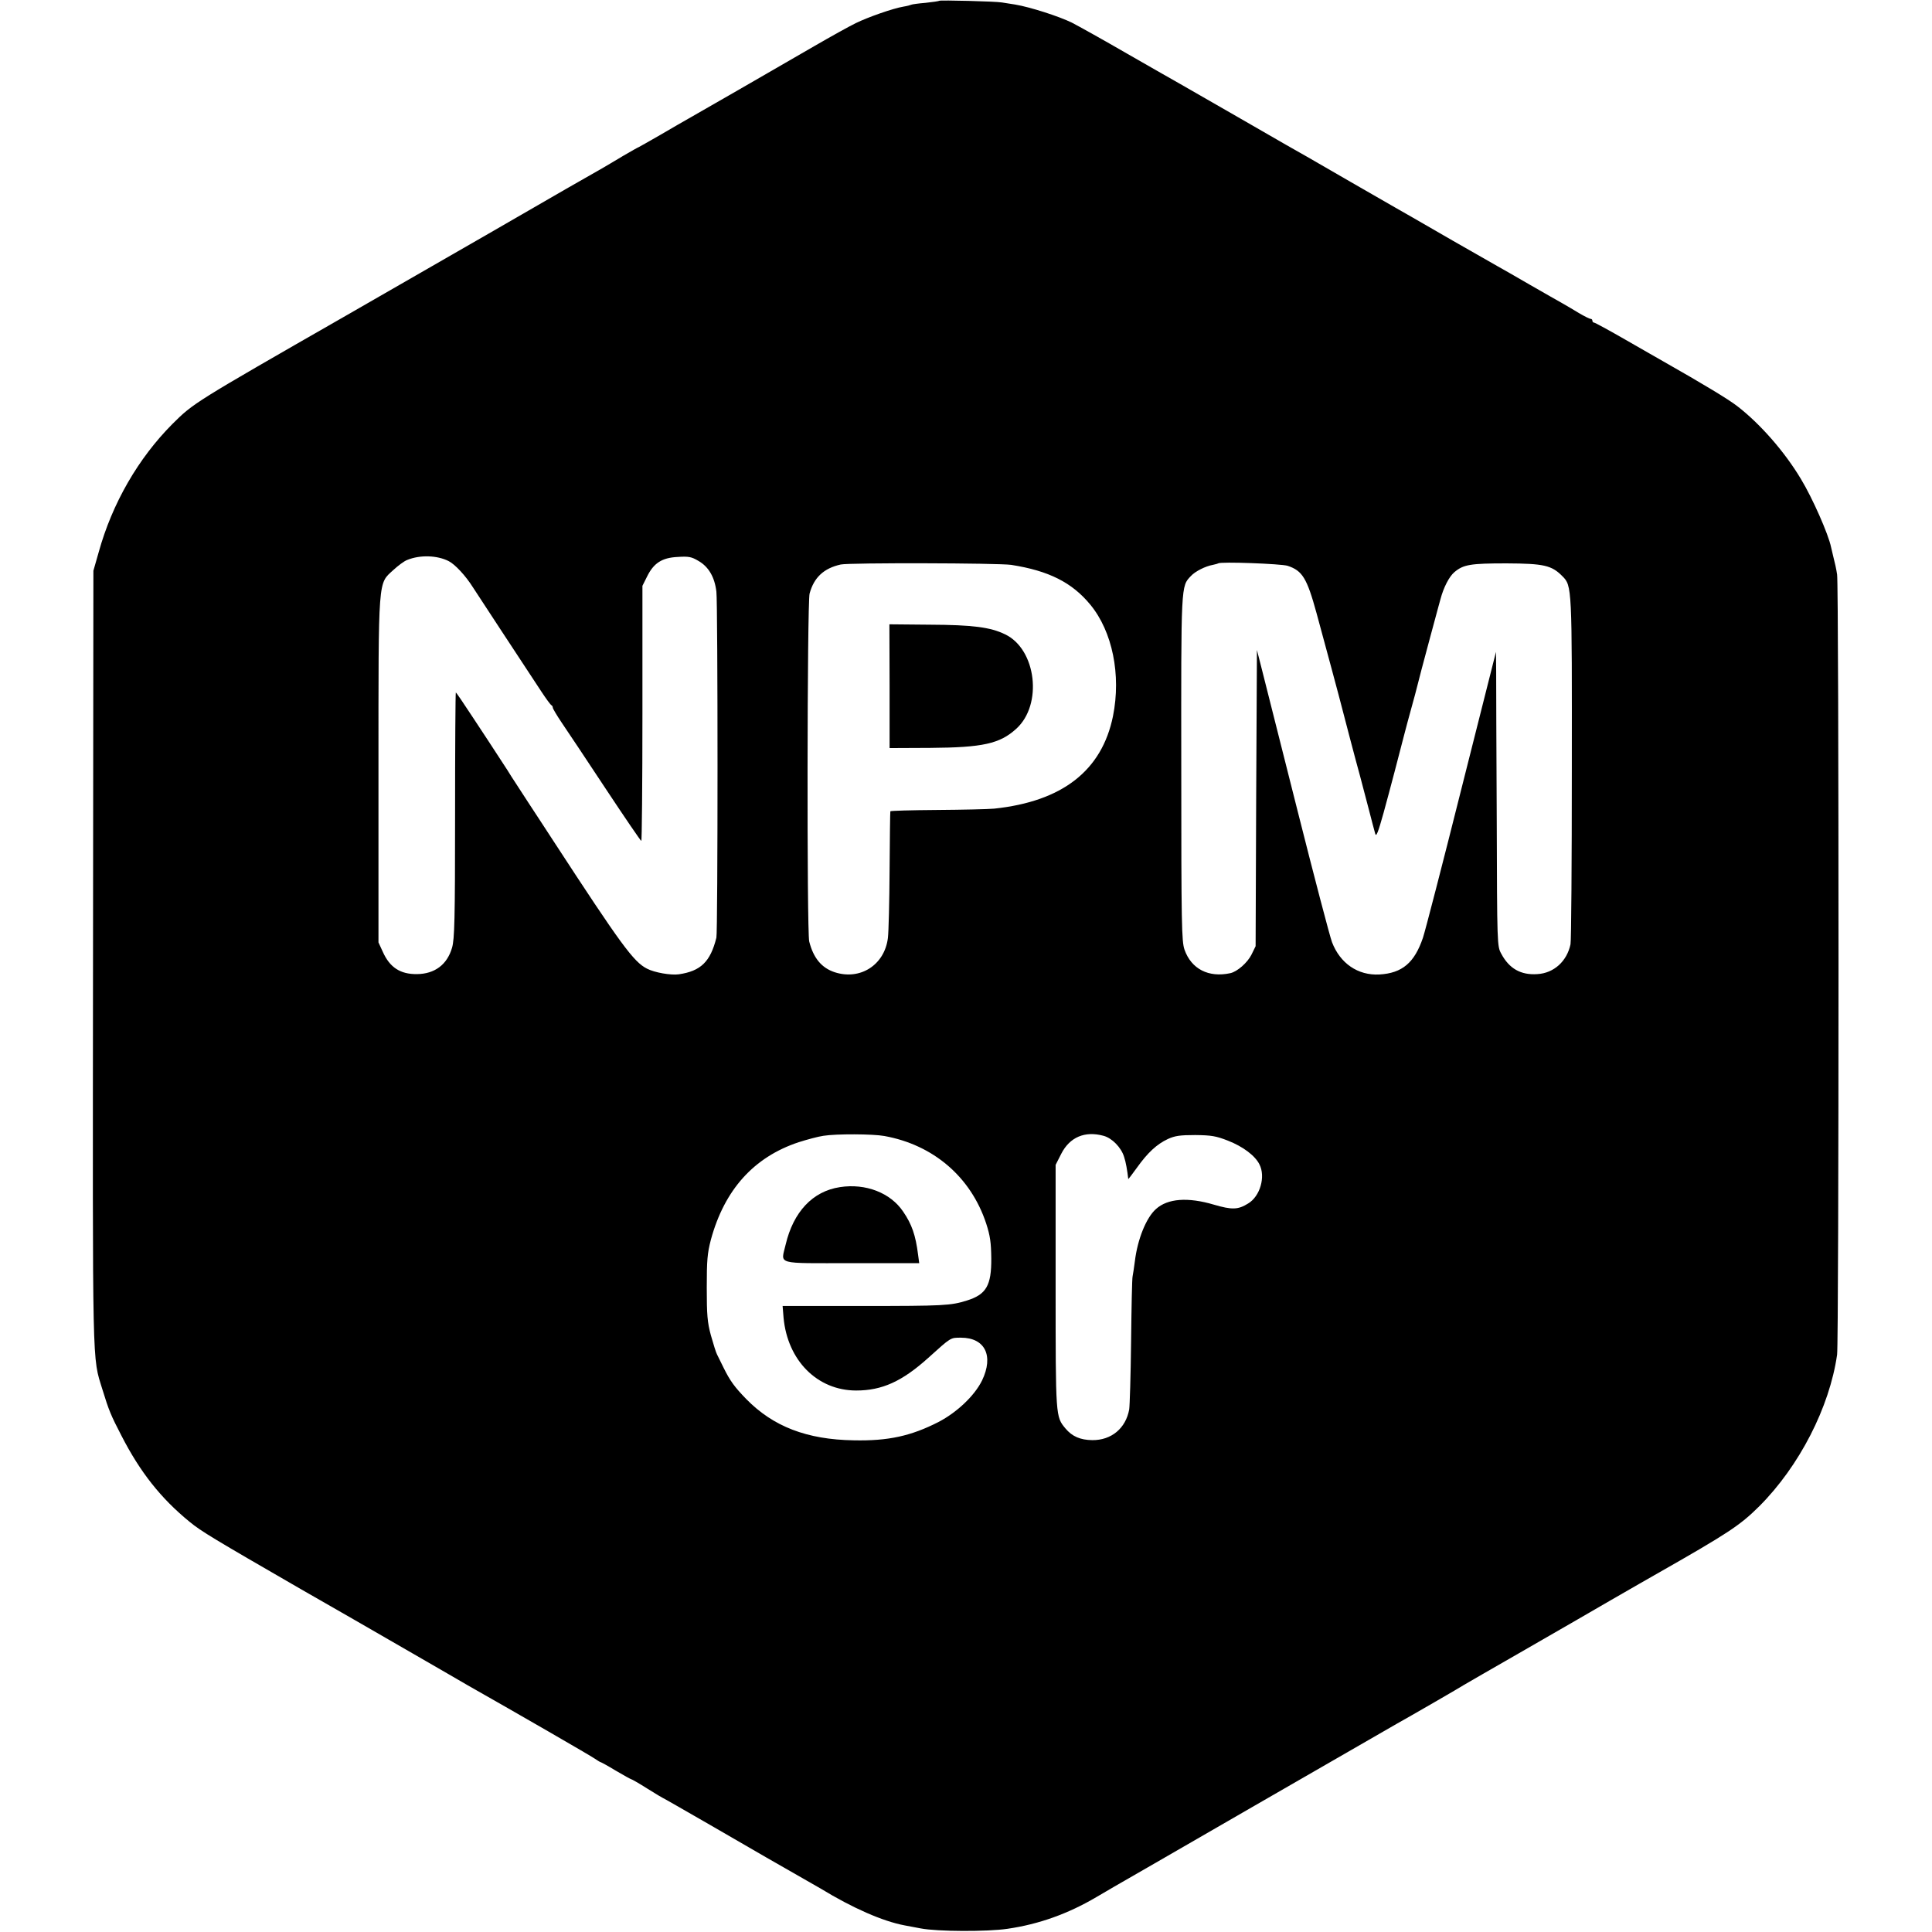
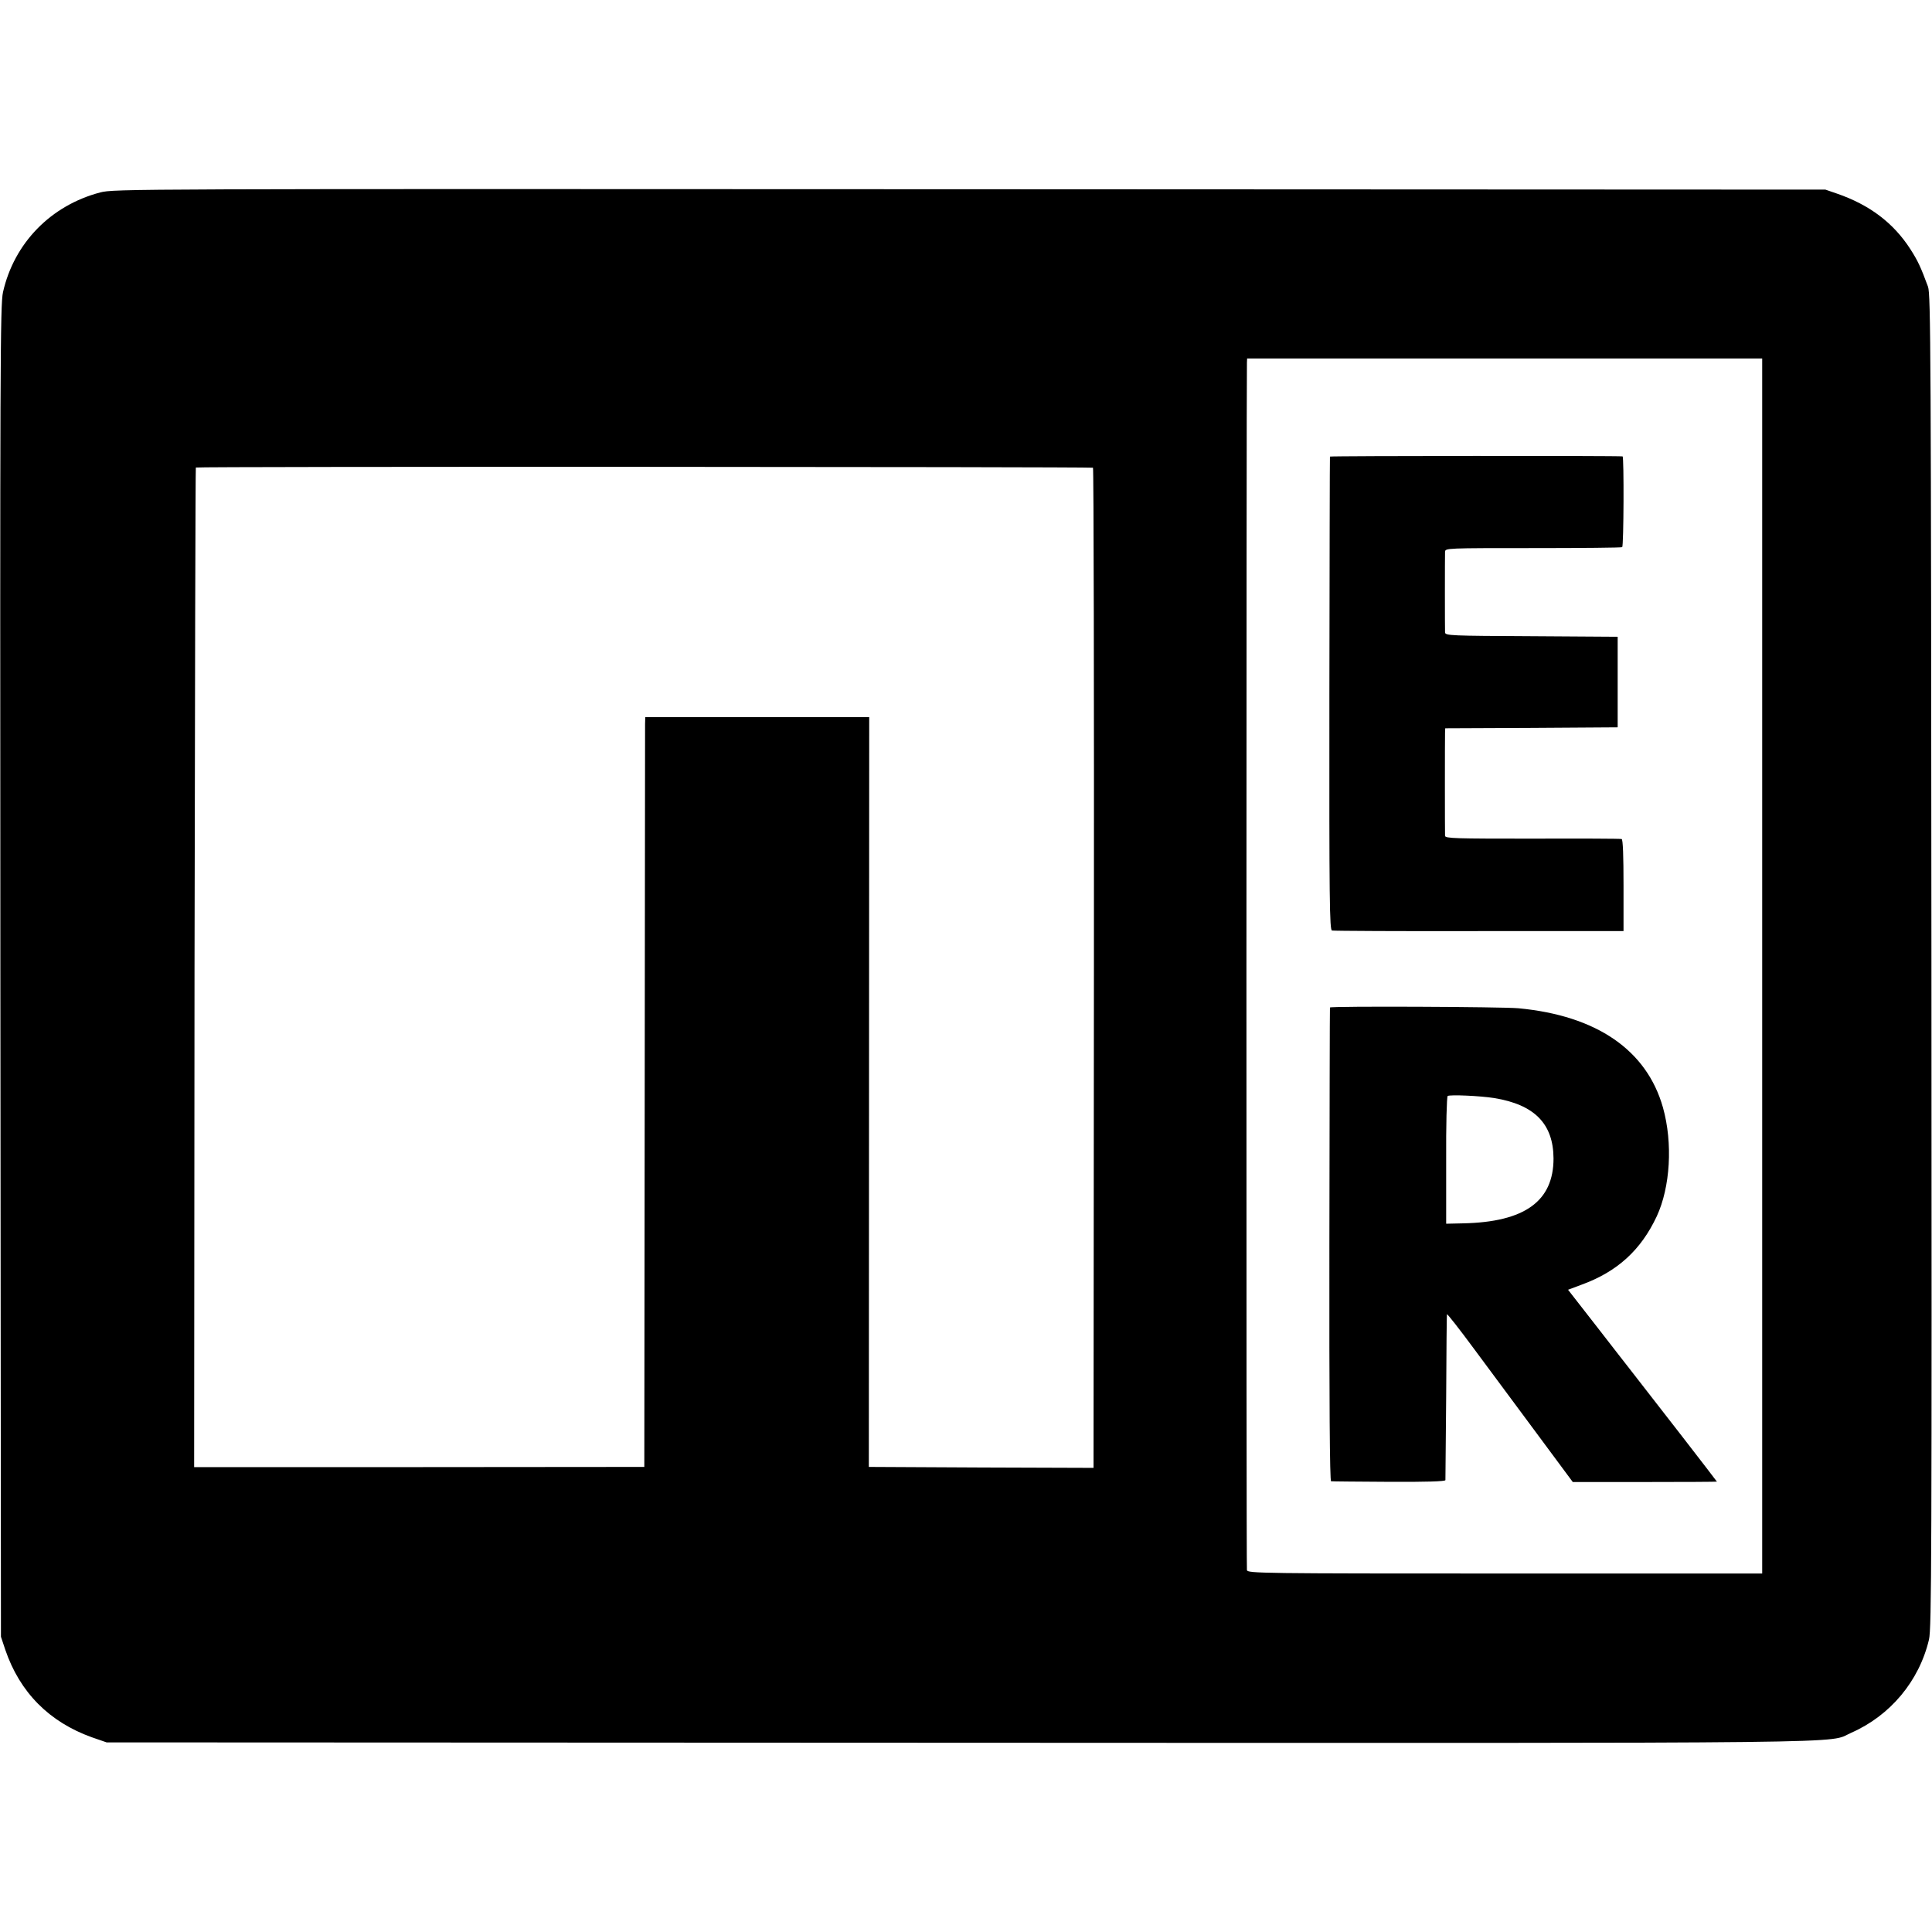
<svg xmlns="http://www.w3.org/2000/svg" version="1.0" width="1024pt" height="1024pt" viewBox="0 0 1024 1024" preserveAspectRatio="xMidYMid meet">
  <g transform="translate(0,1024) scale(0.1,-0.1)" fill="#000000" stroke="none">
-     <path d="M4979 10236 c-2 -2 -35 -7 -73 -11 -38 -3 -73 -8 -76 -10 -4 -2 -22 -7 -41 -10 -55 -9 -189 -56 -254 -88 -33 -16 -132 -71 -220 -122 -233 -135 -613 -354 -663 -382 -23 -13 -93 -53 -154 -89 -61 -35 -112 -64 -113 -64 -2 0 -39 -21 -82 -46 -43 -26 -94 -56 -113 -67 -19 -10 -289 -165 -598 -344 -310 -178 -652 -375 -760 -437 -808 -463 -806 -462 -918 -573 -181 -182 -319 -420 -391 -680 l-28 -98 -2 -2055 c-2 -2218 -5 -2106 50 -2285 34 -111 45 -137 101 -245 99 -193 209 -332 361 -456 62 -51 126 -89 590 -357 149 -85 401 -230 560 -322 160 -92 306 -177 325 -188 263 -149 651 -373 672 -388 15 -10 29 -19 32 -19 2 0 39 -20 80 -45 42 -25 79 -45 81 -45 3 0 42 -22 86 -50 44 -28 82 -50 83 -50 2 0 113 -64 247 -141 134 -78 269 -156 299 -173 81 -46 273 -156 290 -166 169 -103 328 -173 445 -195 17 -3 55 -10 85 -16 88 -17 353 -18 460 -2 166 24 322 80 471 168 35 21 78 45 94 55 17 9 350 202 742 428 392 226 732 422 755 435 72 40 342 196 358 207 8 5 51 30 95 55 44 25 98 56 120 69 22 12 114 66 205 118 91 52 253 146 360 208 107 62 211 121 230 132 392 223 451 262 554 364 213 213 373 525 413 804 10 72 10 4070 0 4135 -4 28 -13 68 -19 90 -5 22 -11 47 -13 55 -14 69 -99 261 -159 360 -87 146 -218 295 -339 388 -45 35 -177 115 -392 237 -22 12 -111 64 -199 114 -87 50 -162 91 -167 91 -5 0 -9 5 -9 10 0 6 -4 10 -10 10 -5 0 -33 14 -62 31 -29 18 -69 41 -88 52 -19 11 -96 54 -170 97 -74 43 -151 87 -171 98 -20 11 -128 73 -240 137 -214 123 -245 142 -306 176 -21 12 -126 72 -233 134 -107 62 -212 122 -232 134 -71 40 -103 58 -368 211 -146 84 -285 164 -310 178 -25 14 -148 84 -275 157 -126 73 -259 147 -294 165 -67 33 -222 83 -301 96 -25 4 -56 9 -70 11 -33 6 -326 13 -331 9z m-2601 -2970 c34 -17 91 -79 128 -138 25 -38 251 -384 363 -553 25 -38 49 -71 54 -73 4 -2 7 -8 7 -13 0 -5 22 -42 49 -82 27 -39 131 -196 231 -347 100 -151 185 -276 189 -277 3 -2 6 302 6 675 l0 677 24 48 c35 72 79 101 162 105 59 4 74 1 111 -21 54 -31 86 -86 95 -163 8 -58 8 -1805 0 -1834 -32 -128 -83 -177 -199 -194 -42 -6 -129 9 -169 30 -71 36 -138 128 -494 674 -27 41 -87 134 -134 205 -47 72 -88 135 -91 140 -3 6 -30 48 -61 95 -30 47 -95 145 -143 218 -47 72 -88 132 -90 132 -2 0 -4 -292 -4 -650 0 -557 -3 -658 -16 -703 -26 -90 -92 -139 -186 -140 -88 -1 -144 35 -181 118 l-23 50 0 910 c0 1038 -3 988 79 1064 25 23 57 47 73 53 68 28 159 25 220 -6z m2982 -20 c198 -31 322 -93 419 -211 117 -142 164 -372 120 -591 -59 -289 -269 -452 -630 -490 -31 -3 -167 -6 -303 -7 -135 -1 -247 -4 -247 -7 -1 -3 -3 -142 -4 -310 -1 -168 -5 -331 -9 -362 -18 -143 -147 -225 -282 -181 -70 23 -113 76 -135 163 -13 53 -11 1794 2 1844 23 85 75 134 165 154 45 10 837 8 904 -2z m1465 -5 c78 -26 102 -65 153 -251 33 -120 131 -484 137 -510 5 -20 69 -265 94 -355 10 -38 31 -117 46 -175 15 -58 30 -116 34 -129 5 -19 15 6 44 110 35 127 84 315 112 424 7 28 23 86 35 130 12 44 29 105 36 135 8 30 16 62 18 70 5 19 86 322 90 335 2 6 7 24 11 40 16 61 46 119 73 142 48 41 86 47 277 47 197 -1 239 -10 296 -68 51 -51 51 -55 50 -1021 0 -495 -3 -913 -7 -930 -19 -90 -88 -153 -176 -158 -87 -6 -149 29 -191 108 -22 40 -22 45 -24 715 -2 371 -3 722 -3 780 l-1 105 -183 -725 c-100 -399 -192 -754 -204 -790 -45 -133 -110 -188 -231 -195 -114 -6 -208 59 -251 171 -12 32 -94 345 -182 694 -88 349 -173 685 -188 745 l-28 110 -4 -785 -3 -785 -22 -45 c-21 -42 -75 -90 -112 -98 -115 -25 -207 22 -243 125 -15 44 -17 130 -17 959 -1 983 -2 965 51 1021 23 25 77 52 116 59 15 3 28 7 29 8 10 10 334 -2 368 -13z m-2138 -3022 c261 -47 459 -218 540 -464 21 -65 26 -100 27 -185 1 -144 -27 -191 -129 -223 -86 -27 -123 -29 -556 -29 l-421 0 5 -62 c21 -227 179 -386 385 -386 137 0 243 48 382 173 122 110 117 107 173 107 128 0 175 -96 112 -227 -40 -81 -133 -169 -231 -220 -145 -74 -266 -101 -449 -97 -249 4 -427 73 -570 219 -61 63 -85 95 -120 166 -15 30 -31 62 -35 71 -5 9 -19 54 -32 100 -19 70 -22 109 -22 253 0 146 3 182 22 255 72 264 227 437 465 516 44 14 103 30 131 34 68 11 263 10 323 -1z m1162 1 c45 -12 94 -62 109 -112 9 -26 17 -72 22 -117 0 -2 21 25 46 60 57 80 106 125 164 152 37 17 64 21 145 21 86 -1 110 -5 174 -30 79 -31 143 -79 166 -125 34 -65 4 -170 -60 -208 -53 -33 -85 -34 -181 -6 -138 41 -245 33 -307 -23 -52 -46 -98 -161 -112 -277 -4 -33 -10 -69 -12 -80 -3 -11 -6 -166 -8 -345 -2 -179 -7 -341 -10 -360 -18 -100 -94 -164 -196 -163 -63 1 -106 19 -142 62 -52 63 -52 58 -52 752 l0 645 30 59 c45 88 125 122 224 95z" />
-     <path d="M4715 6603 l0 -328 215 1 c279 2 369 22 456 101 142 128 107 422 -59 501 -78 38 -173 50 -399 51 l-214 2 1 -328z" />
-     <path d="M4452 3948 c-145 -22 -247 -131 -288 -305 -25 -108 -59 -98 350 -98 l358 0 -6 45 c-13 103 -33 161 -79 228 -67 100 -199 151 -335 130z" />
+     <path d="M531 9220 c-262 -69 -456 -268 -515 -528 -15 -65 -16 -386 -14 -3599 l3 -3528 23 -69 c77 -226 233 -383 459 -464 l78 -27 4530 -2 c4915 -2 4584 -5 4717 53 207 91 360 274 412 494 14 58 15 449 13 3595 -2 3238 -4 3534 -18 3575 -38 103 -54 138 -94 200 -89 138 -215 234 -389 294 l-61 21 -4535 2 c-4454 2 -4536 2 -4609 -17z m8809 -4100 l0 -3220 -1364 0 c-1291 0 -1364 1 -1367 18 -4 14 -3 6325 0 6400 l1 22 1365 0 1365 0 0 -3220z m-3547 2641 c4 -1 6 -1194 5 -2651 l-2 -2650 -596 2 -595 3 1 1987 1 1987 -593 0 -594 0 -1 -37 c0 -20 -1 -914 -2 -1987 l-2 -1950 -1193 -1 -1193 0 2 2645 c2 1455 5 2649 7 2653 2 6 4706 4 4755 -1z" />
+     <path d="M7049 7820 c-1 -3 -2 -568 -3 -1257 -1 -1106 1 -1252 14 -1255 8 -2 359 -4 780 -3 l765 0 0 242 c0 156 -3 244 -10 246 -5 2 -218 3 -472 2 -409 0 -463 1 -464 15 -1 19 -1 518 0 547 l1 23 457 2 457 3 0 240 0 240 -457 3 c-426 2 -457 3 -458 20 -1 22 -1 401 0 427 1 20 7 20 467 20 256 0 469 2 472 5 8 6 10 479 2 481 -17 4 -1550 3 -1551 -1z" />
+     <path d="M7049 4900 c-1 -3 -2 -569 -3 -1257 -1 -831 2 -1253 9 -1254 5 -1 144 -2 308 -3 193 -1 297 2 298 9 0 5 2 204 4 440 1 237 3 434 4 439 1 5 66 -78 145 -185 79 -107 229 -309 333 -449 l189 -255 382 0 c210 0 382 1 382 2 0 2 -339 440 -462 597 -13 16 -91 117 -175 225 l-152 195 72 27 c189 69 314 183 398 362 72 155 86 388 33 577 -86 304 -351 487 -766 526 -85 8 -997 12 -999 4z m871 -480 c213 -35 313 -136 314 -320 0 -227 -153 -337 -479 -344 l-90 -2 0 335 c-1 185 3 339 8 342 12 8 171 1 247 -11z" />
  </g>
</svg>
